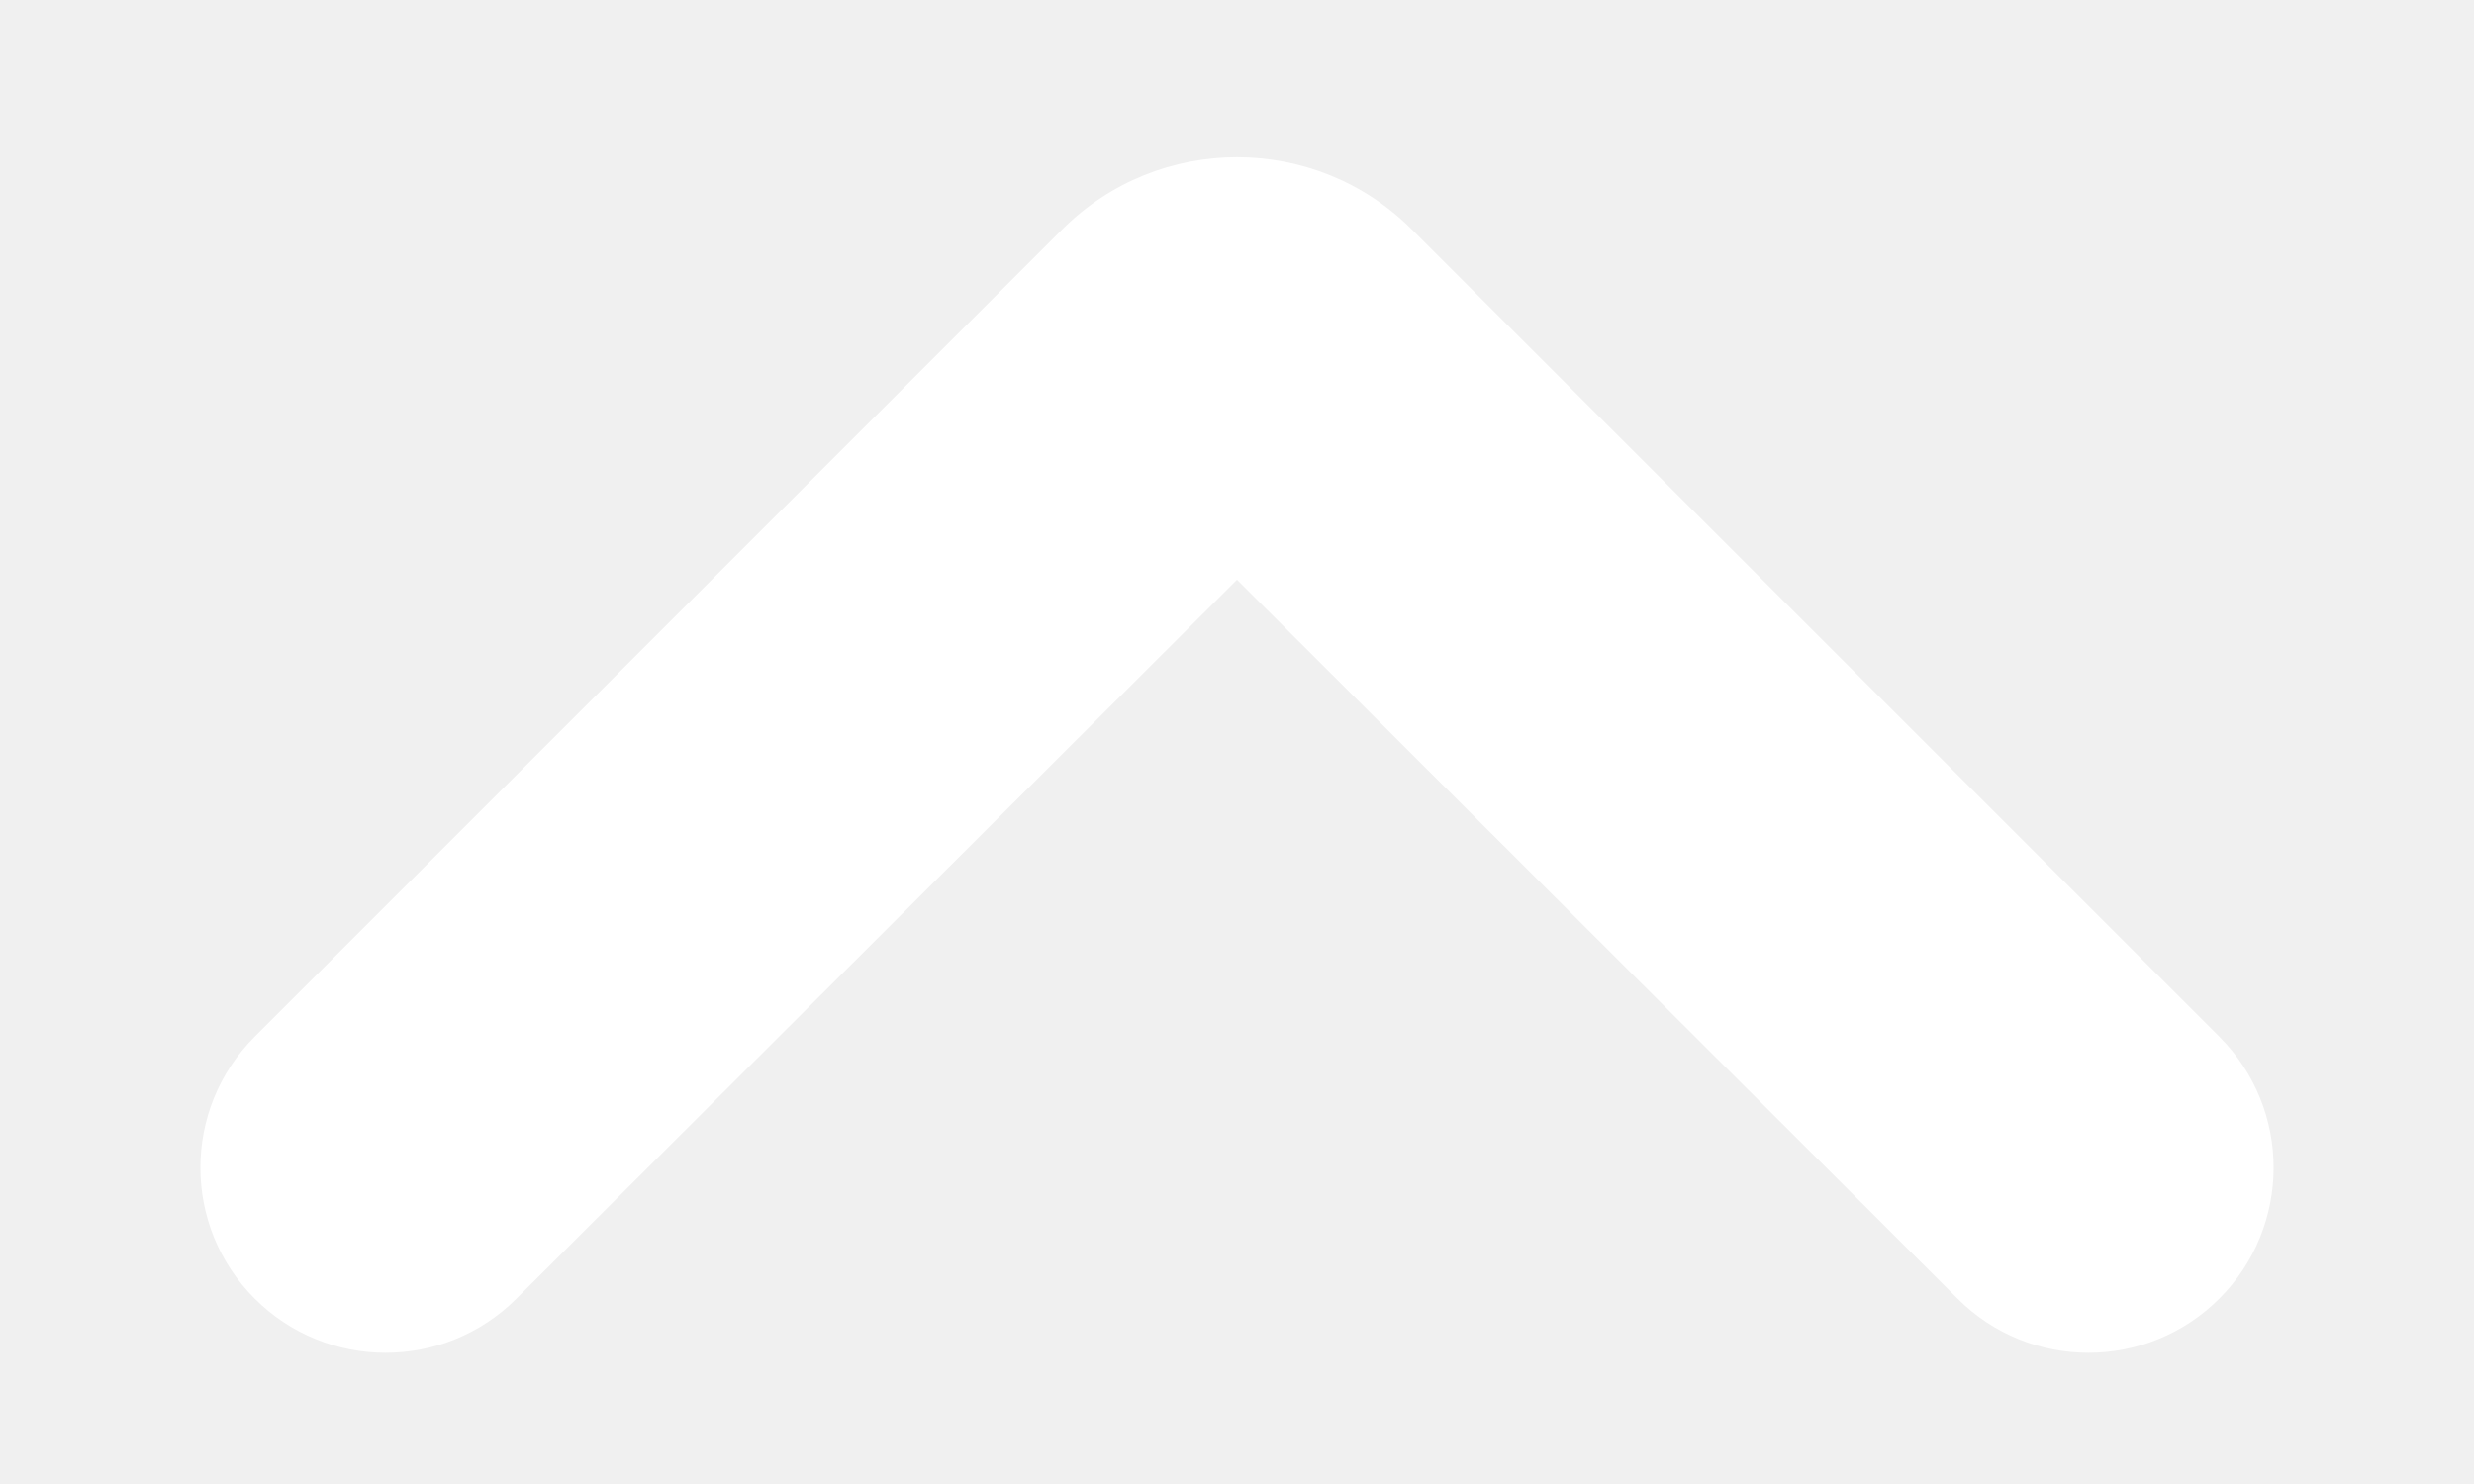
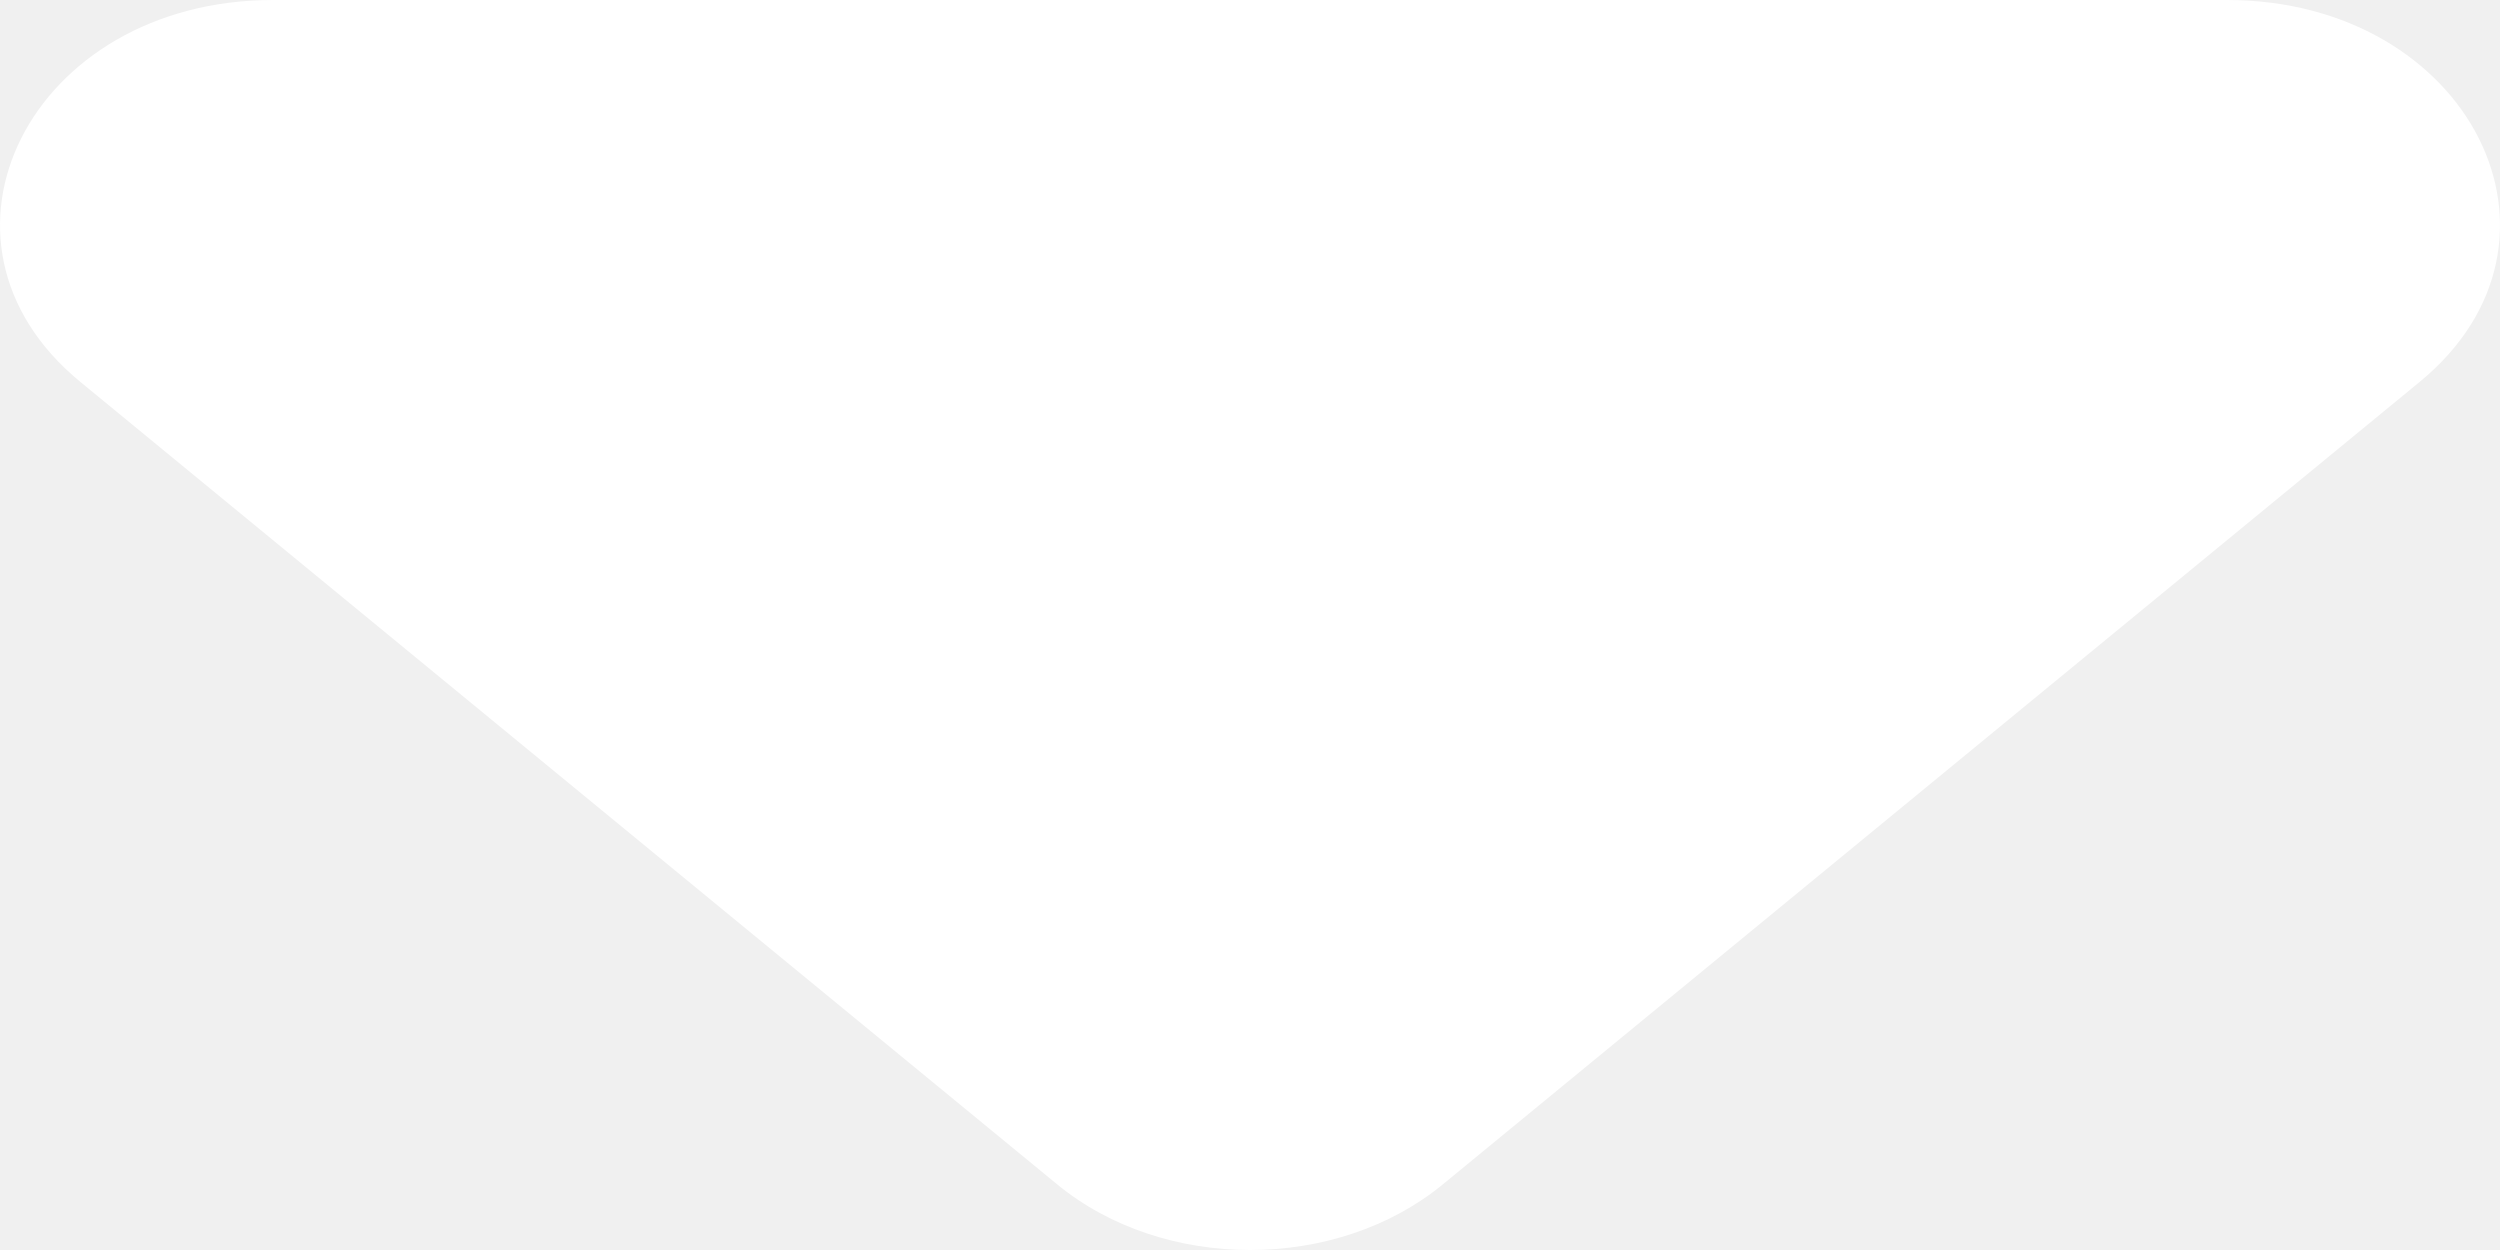
- <svg xmlns="http://www.w3.org/2000/svg" width="10" height="6" viewBox="0 0 10 6" fill="none">
-   <path d="M8.971 5.25C8.679 5.542 8.206 5.543 7.913 5.251L5 2.344L2.087 5.251C1.794 5.543 1.321 5.542 1.029 5.25C0.737 4.958 0.737 4.484 1.029 4.192L4.293 0.928C4.683 0.538 5.317 0.538 5.707 0.928L8.971 4.192C9.263 4.484 9.263 4.958 8.971 5.25Z" fill="#ffffff" />
+ <svg xmlns="http://www.w3.org/2000/svg" width="8" height="4" viewBox="0 0 8 4" fill="none">
+   <path d="M0.874 0C0.097 0 -0.292 0.771 0.257 1.222L3.383 3.79C3.724 4.07 4.276 4.07 4.617 3.79L7.743 1.222C8.292 0.771 7.903 0 7.126 0H0.874Z" fill="white" />
</svg>
